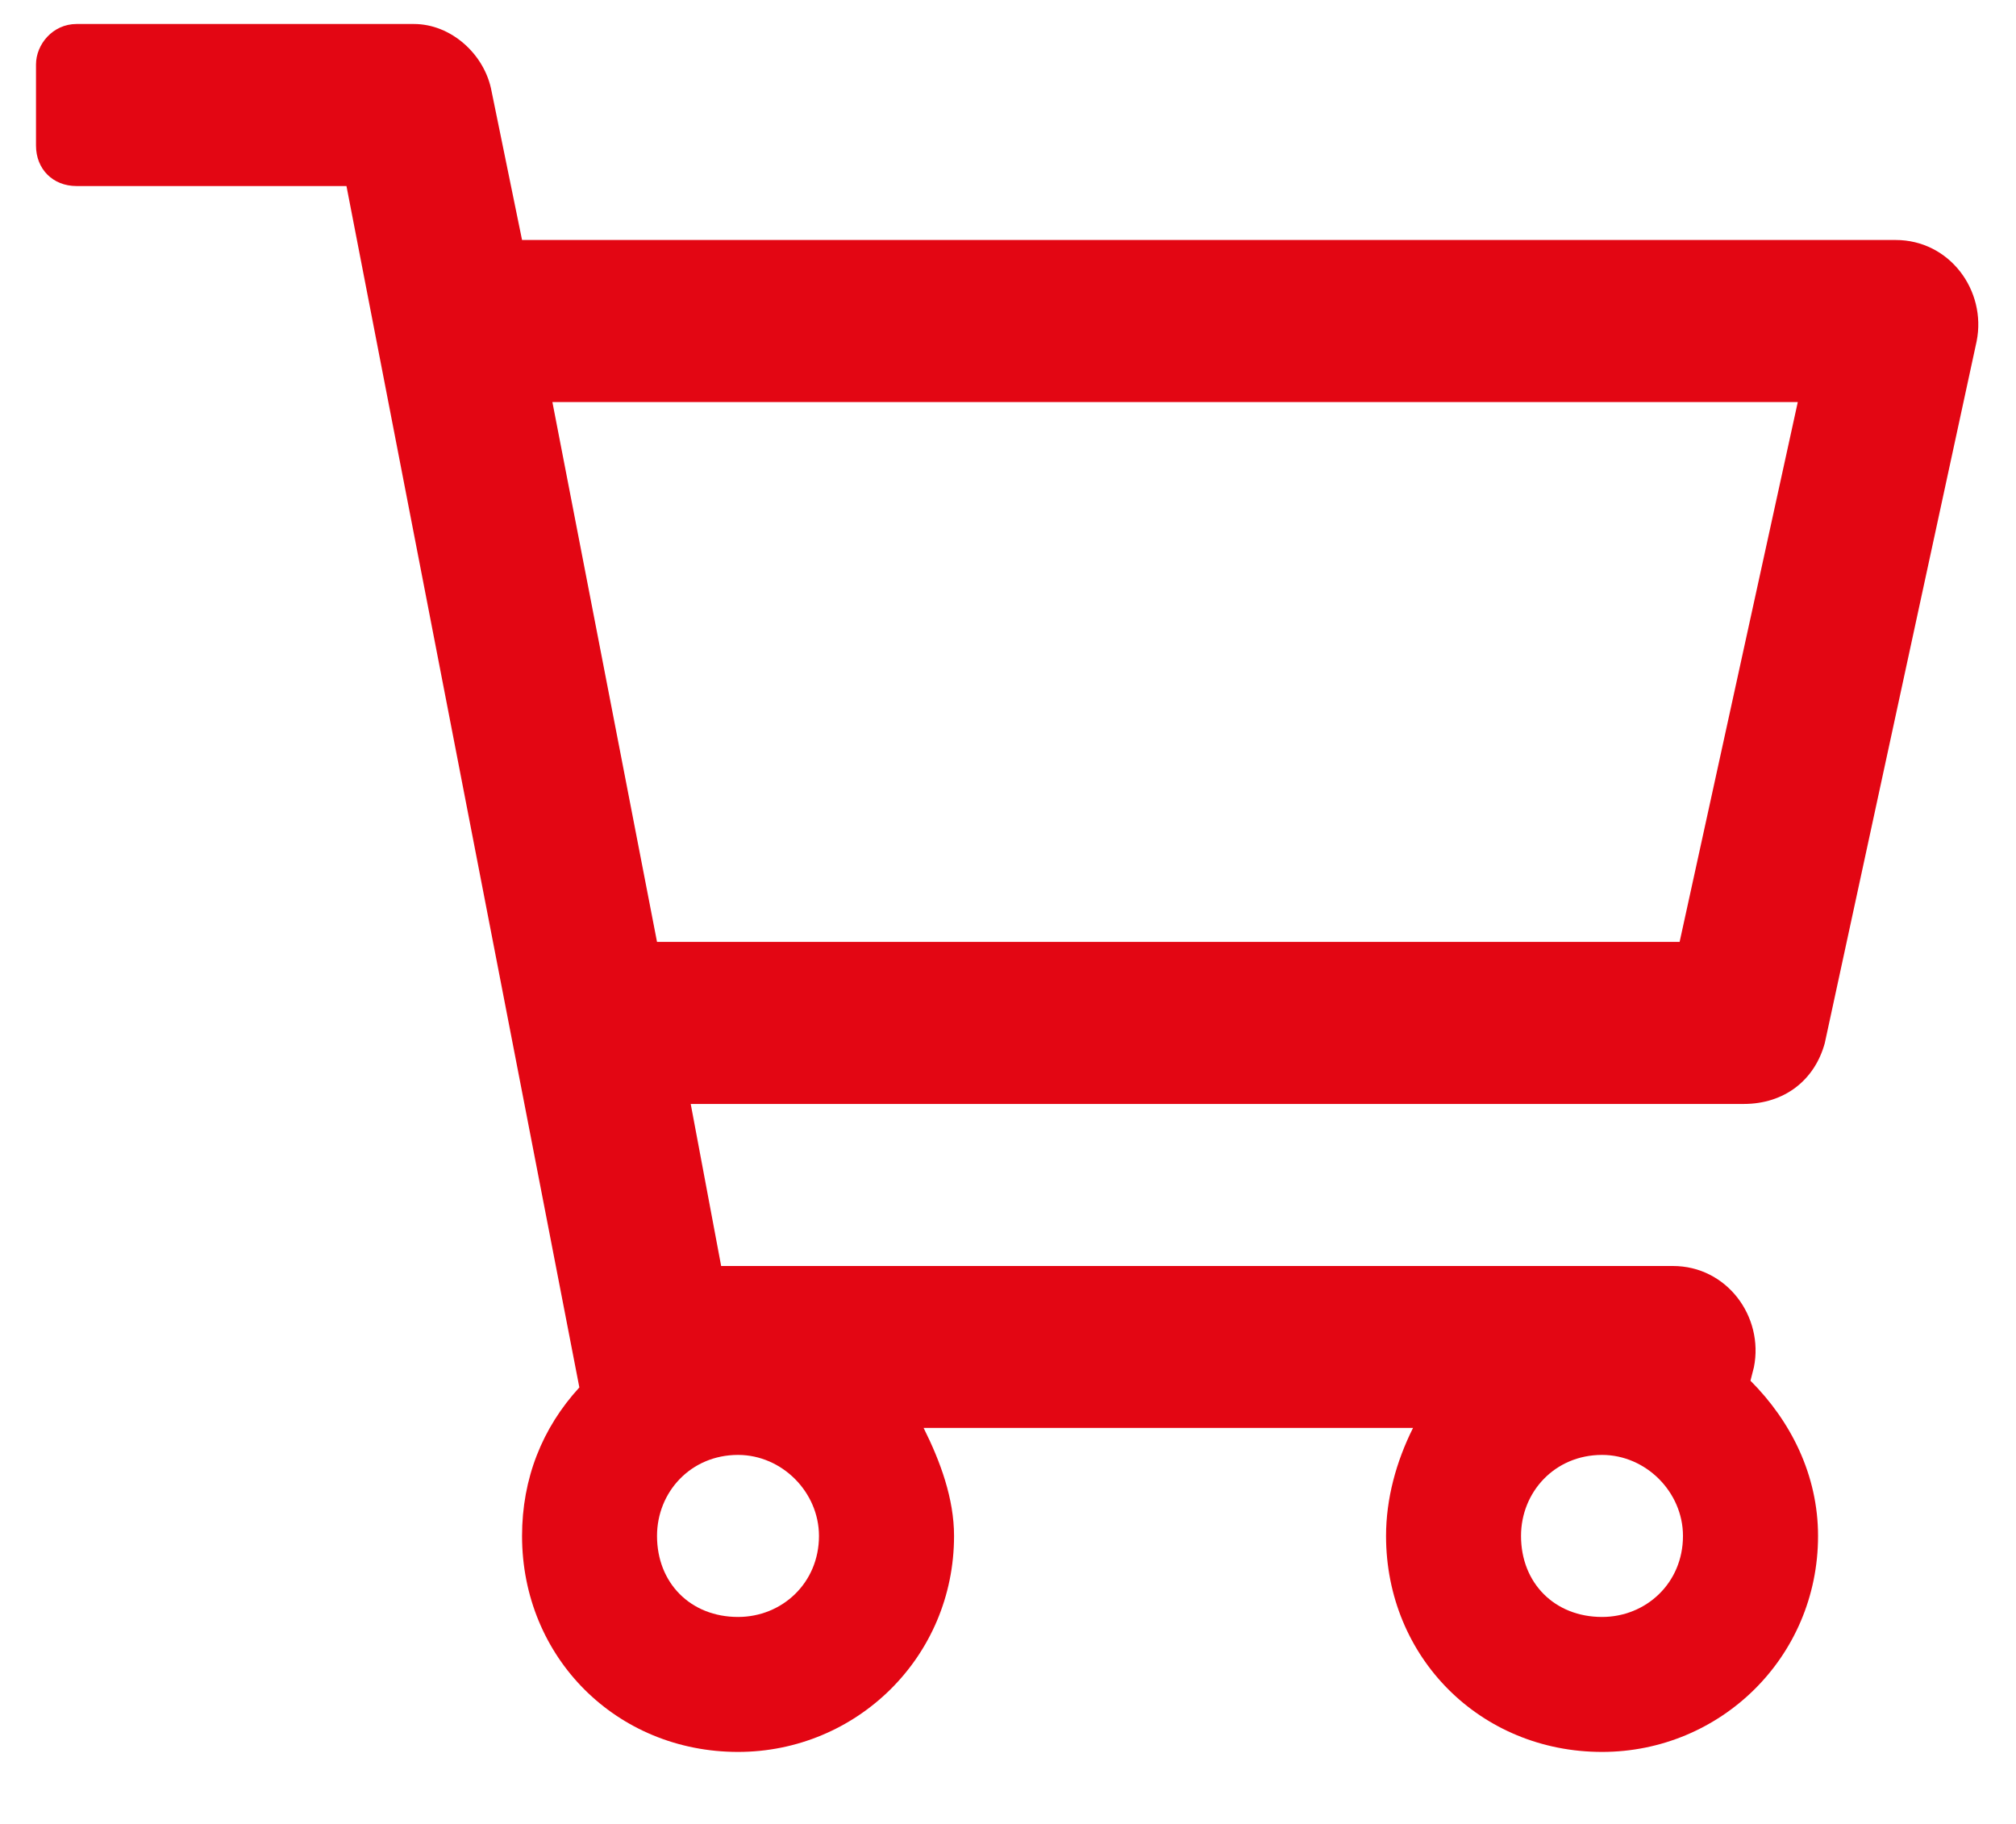
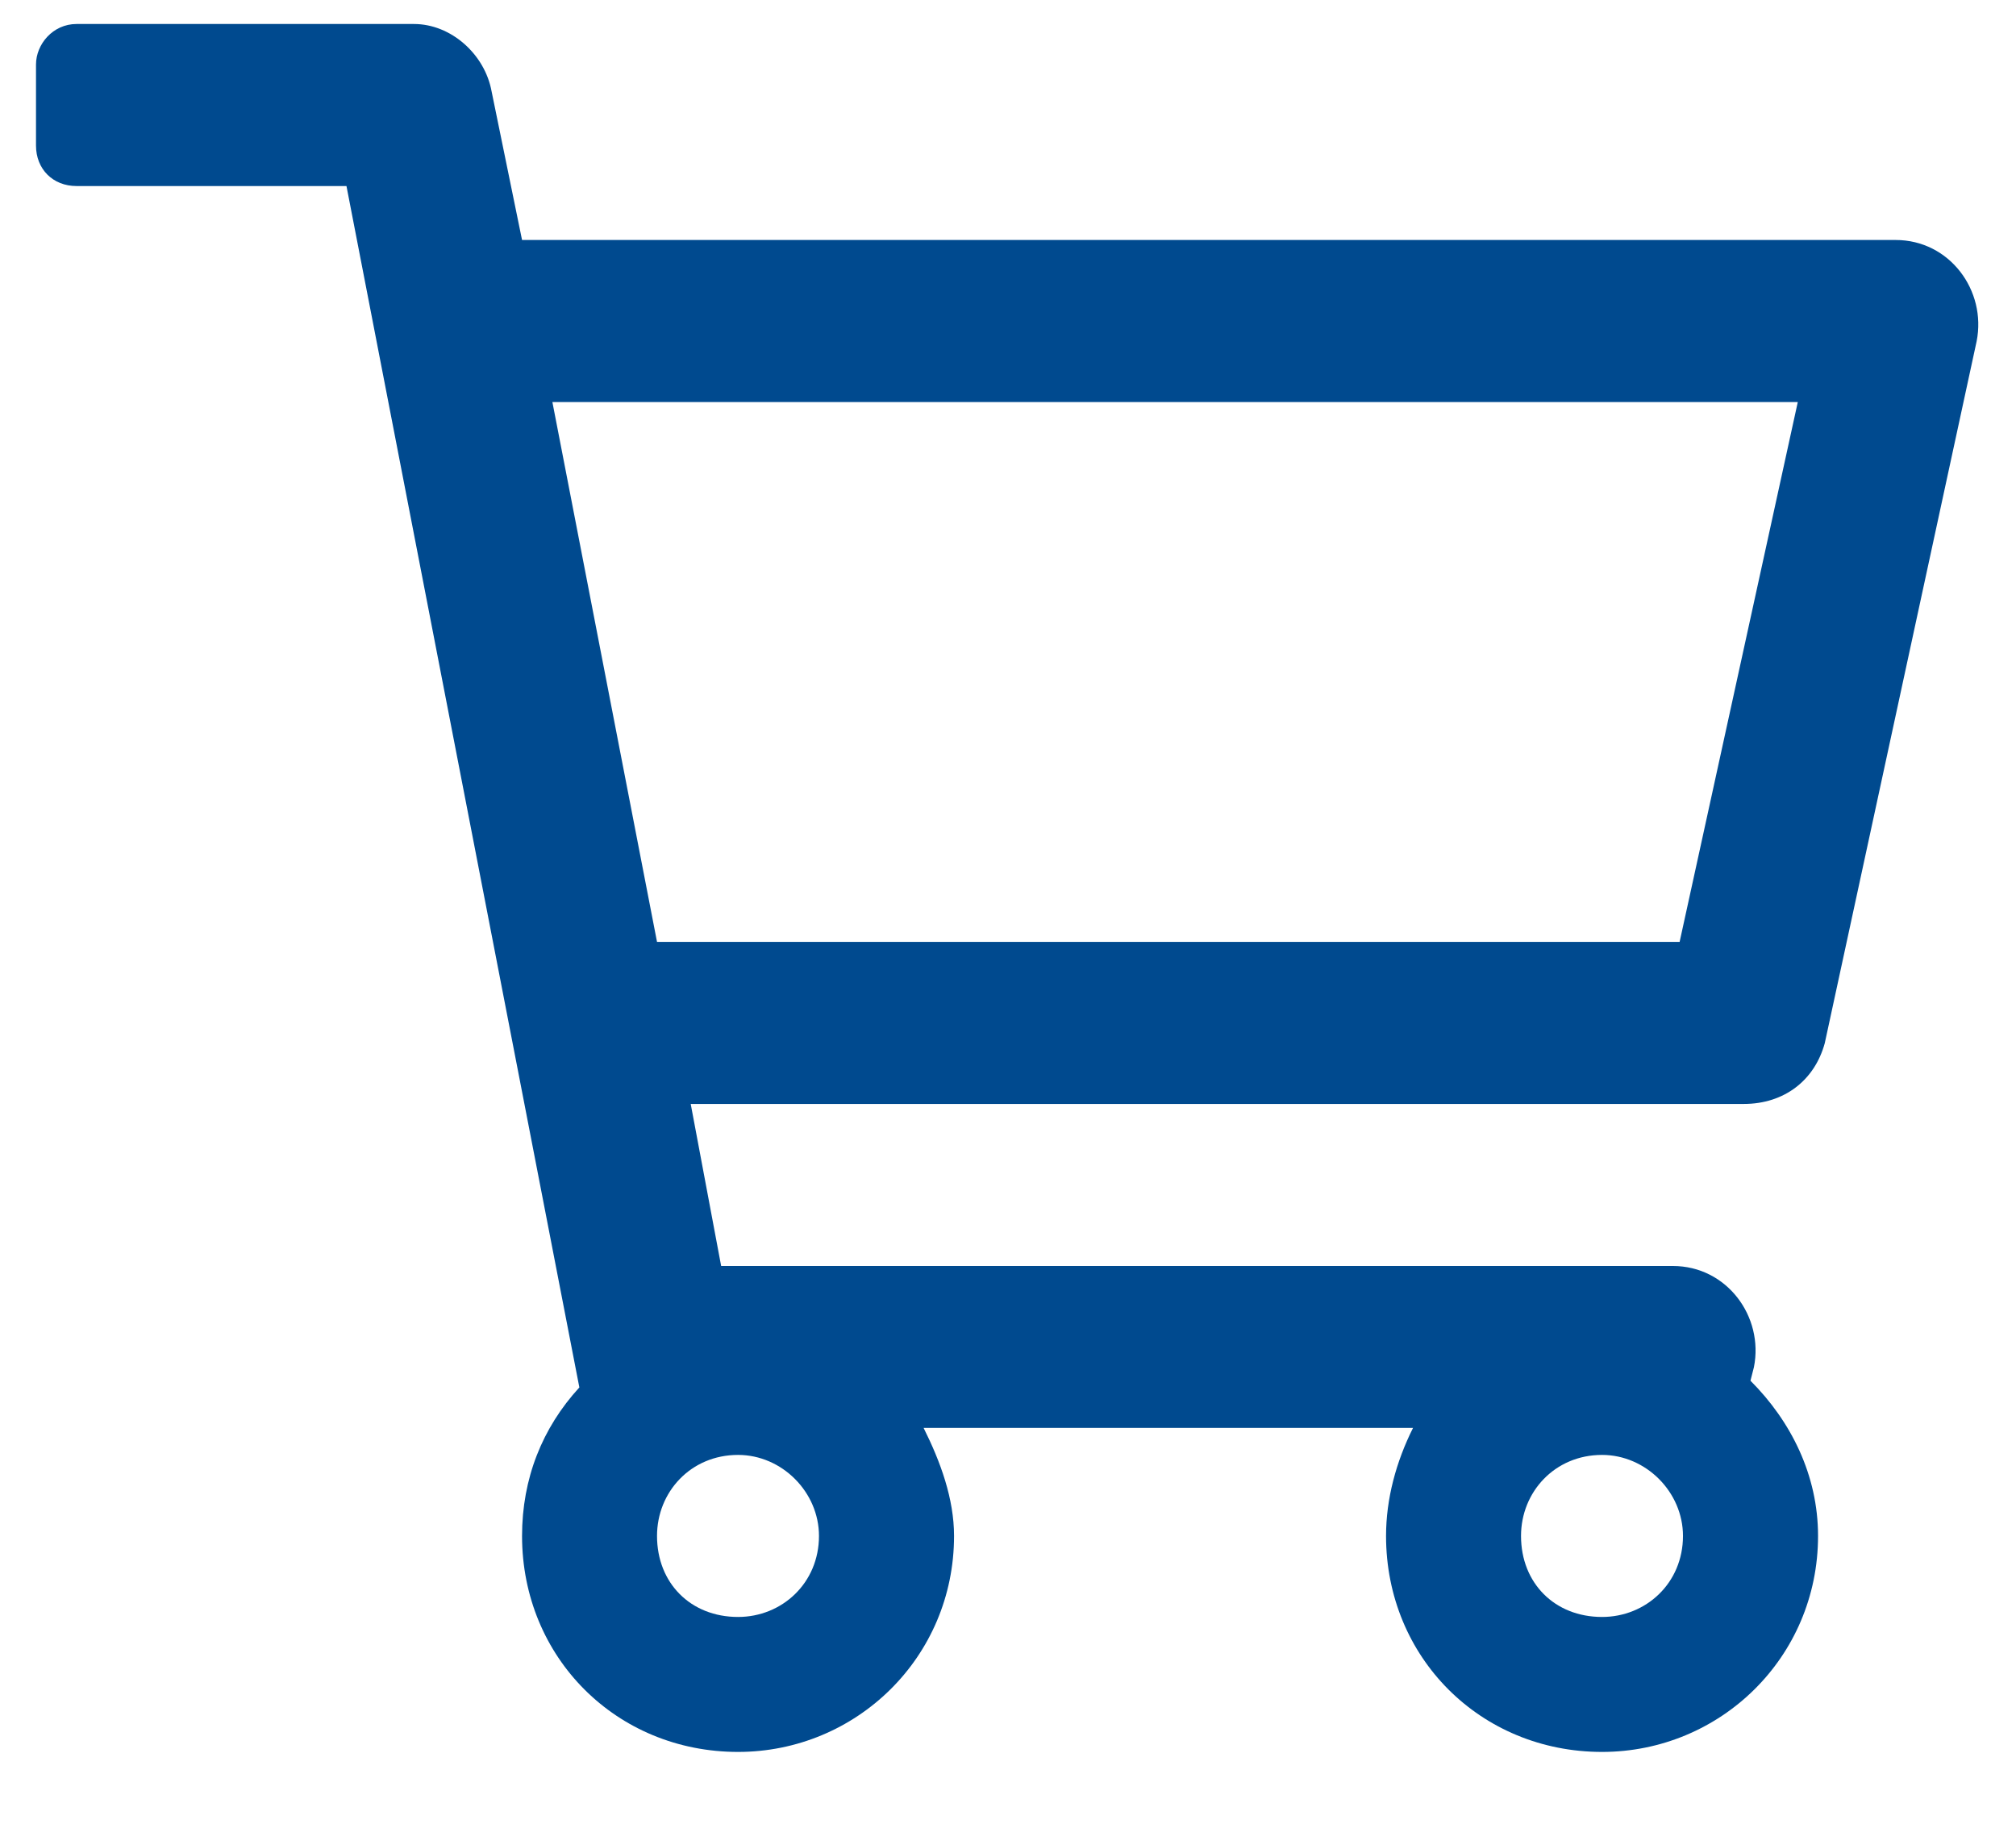
<svg xmlns="http://www.w3.org/2000/svg" width="21" height="19" viewBox="0 0 21 19" fill="none">
-   <path d="M19.746 2.5H5.438L5.121 0.953C5.051 0.566 4.699 0.25 4.312 0.25H0.797C0.551 0.25 0.375 0.461 0.375 0.672V1.516C0.375 1.762 0.551 1.938 0.797 1.938H3.609L6.035 14.453C5.648 14.875 5.438 15.402 5.438 16C5.438 17.266 6.422 18.25 7.688 18.25C8.918 18.25 9.938 17.266 9.938 16C9.938 15.613 9.797 15.227 9.621 14.875H14.719C14.543 15.227 14.438 15.613 14.438 16C14.438 17.266 15.422 18.25 16.688 18.25C17.918 18.25 18.938 17.266 18.938 16C18.938 15.367 18.656 14.805 18.234 14.383L18.27 14.242C18.375 13.715 17.988 13.188 17.426 13.188H7.512L7.195 11.5H18.164C18.586 11.5 18.902 11.254 19.008 10.867L20.59 3.555C20.695 3.027 20.309 2.5 19.746 2.5ZM7.688 16.844C7.195 16.844 6.844 16.492 6.844 16C6.844 15.543 7.195 15.156 7.688 15.156C8.145 15.156 8.531 15.543 8.531 16C8.531 16.492 8.145 16.844 7.688 16.844ZM16.688 16.844C16.195 16.844 15.844 16.492 15.844 16C15.844 15.543 16.195 15.156 16.688 15.156C17.145 15.156 17.531 15.543 17.531 16C17.531 16.492 17.145 16.844 16.688 16.844ZM17.496 9.812H6.844L5.754 4.188H18.727L17.496 9.812Z" fill="#e30613" />
+   <path d="M19.746 2.5H5.438L5.121 0.953C5.051 0.566 4.699 0.25 4.312 0.25H0.797C0.551 0.25 0.375 0.461 0.375 0.672V1.516C0.375 1.762 0.551 1.938 0.797 1.938H3.609L6.035 14.453C5.648 14.875 5.438 15.402 5.438 16C5.438 17.266 6.422 18.25 7.688 18.25C8.918 18.25 9.938 17.266 9.938 16C9.938 15.613 9.797 15.227 9.621 14.875H14.719C14.543 15.227 14.438 15.613 14.438 16C14.438 17.266 15.422 18.25 16.688 18.25C17.918 18.25 18.938 17.266 18.938 16C18.938 15.367 18.656 14.805 18.234 14.383L18.27 14.242C18.375 13.715 17.988 13.188 17.426 13.188H7.512L7.195 11.5H18.164C18.586 11.5 18.902 11.254 19.008 10.867L20.59 3.555C20.695 3.027 20.309 2.5 19.746 2.5ZM7.688 16.844C7.195 16.844 6.844 16.492 6.844 16C6.844 15.543 7.195 15.156 7.688 15.156C8.145 15.156 8.531 15.543 8.531 16C8.531 16.492 8.145 16.844 7.688 16.844ZM16.688 16.844C16.195 16.844 15.844 16.492 15.844 16C15.844 15.543 16.195 15.156 16.688 15.156C17.145 15.156 17.531 15.543 17.531 16C17.531 16.492 17.145 16.844 16.688 16.844ZM17.496 9.812H6.844L5.754 4.188H18.727L17.496 9.812Z" fill="#004a8f" />
</svg>
